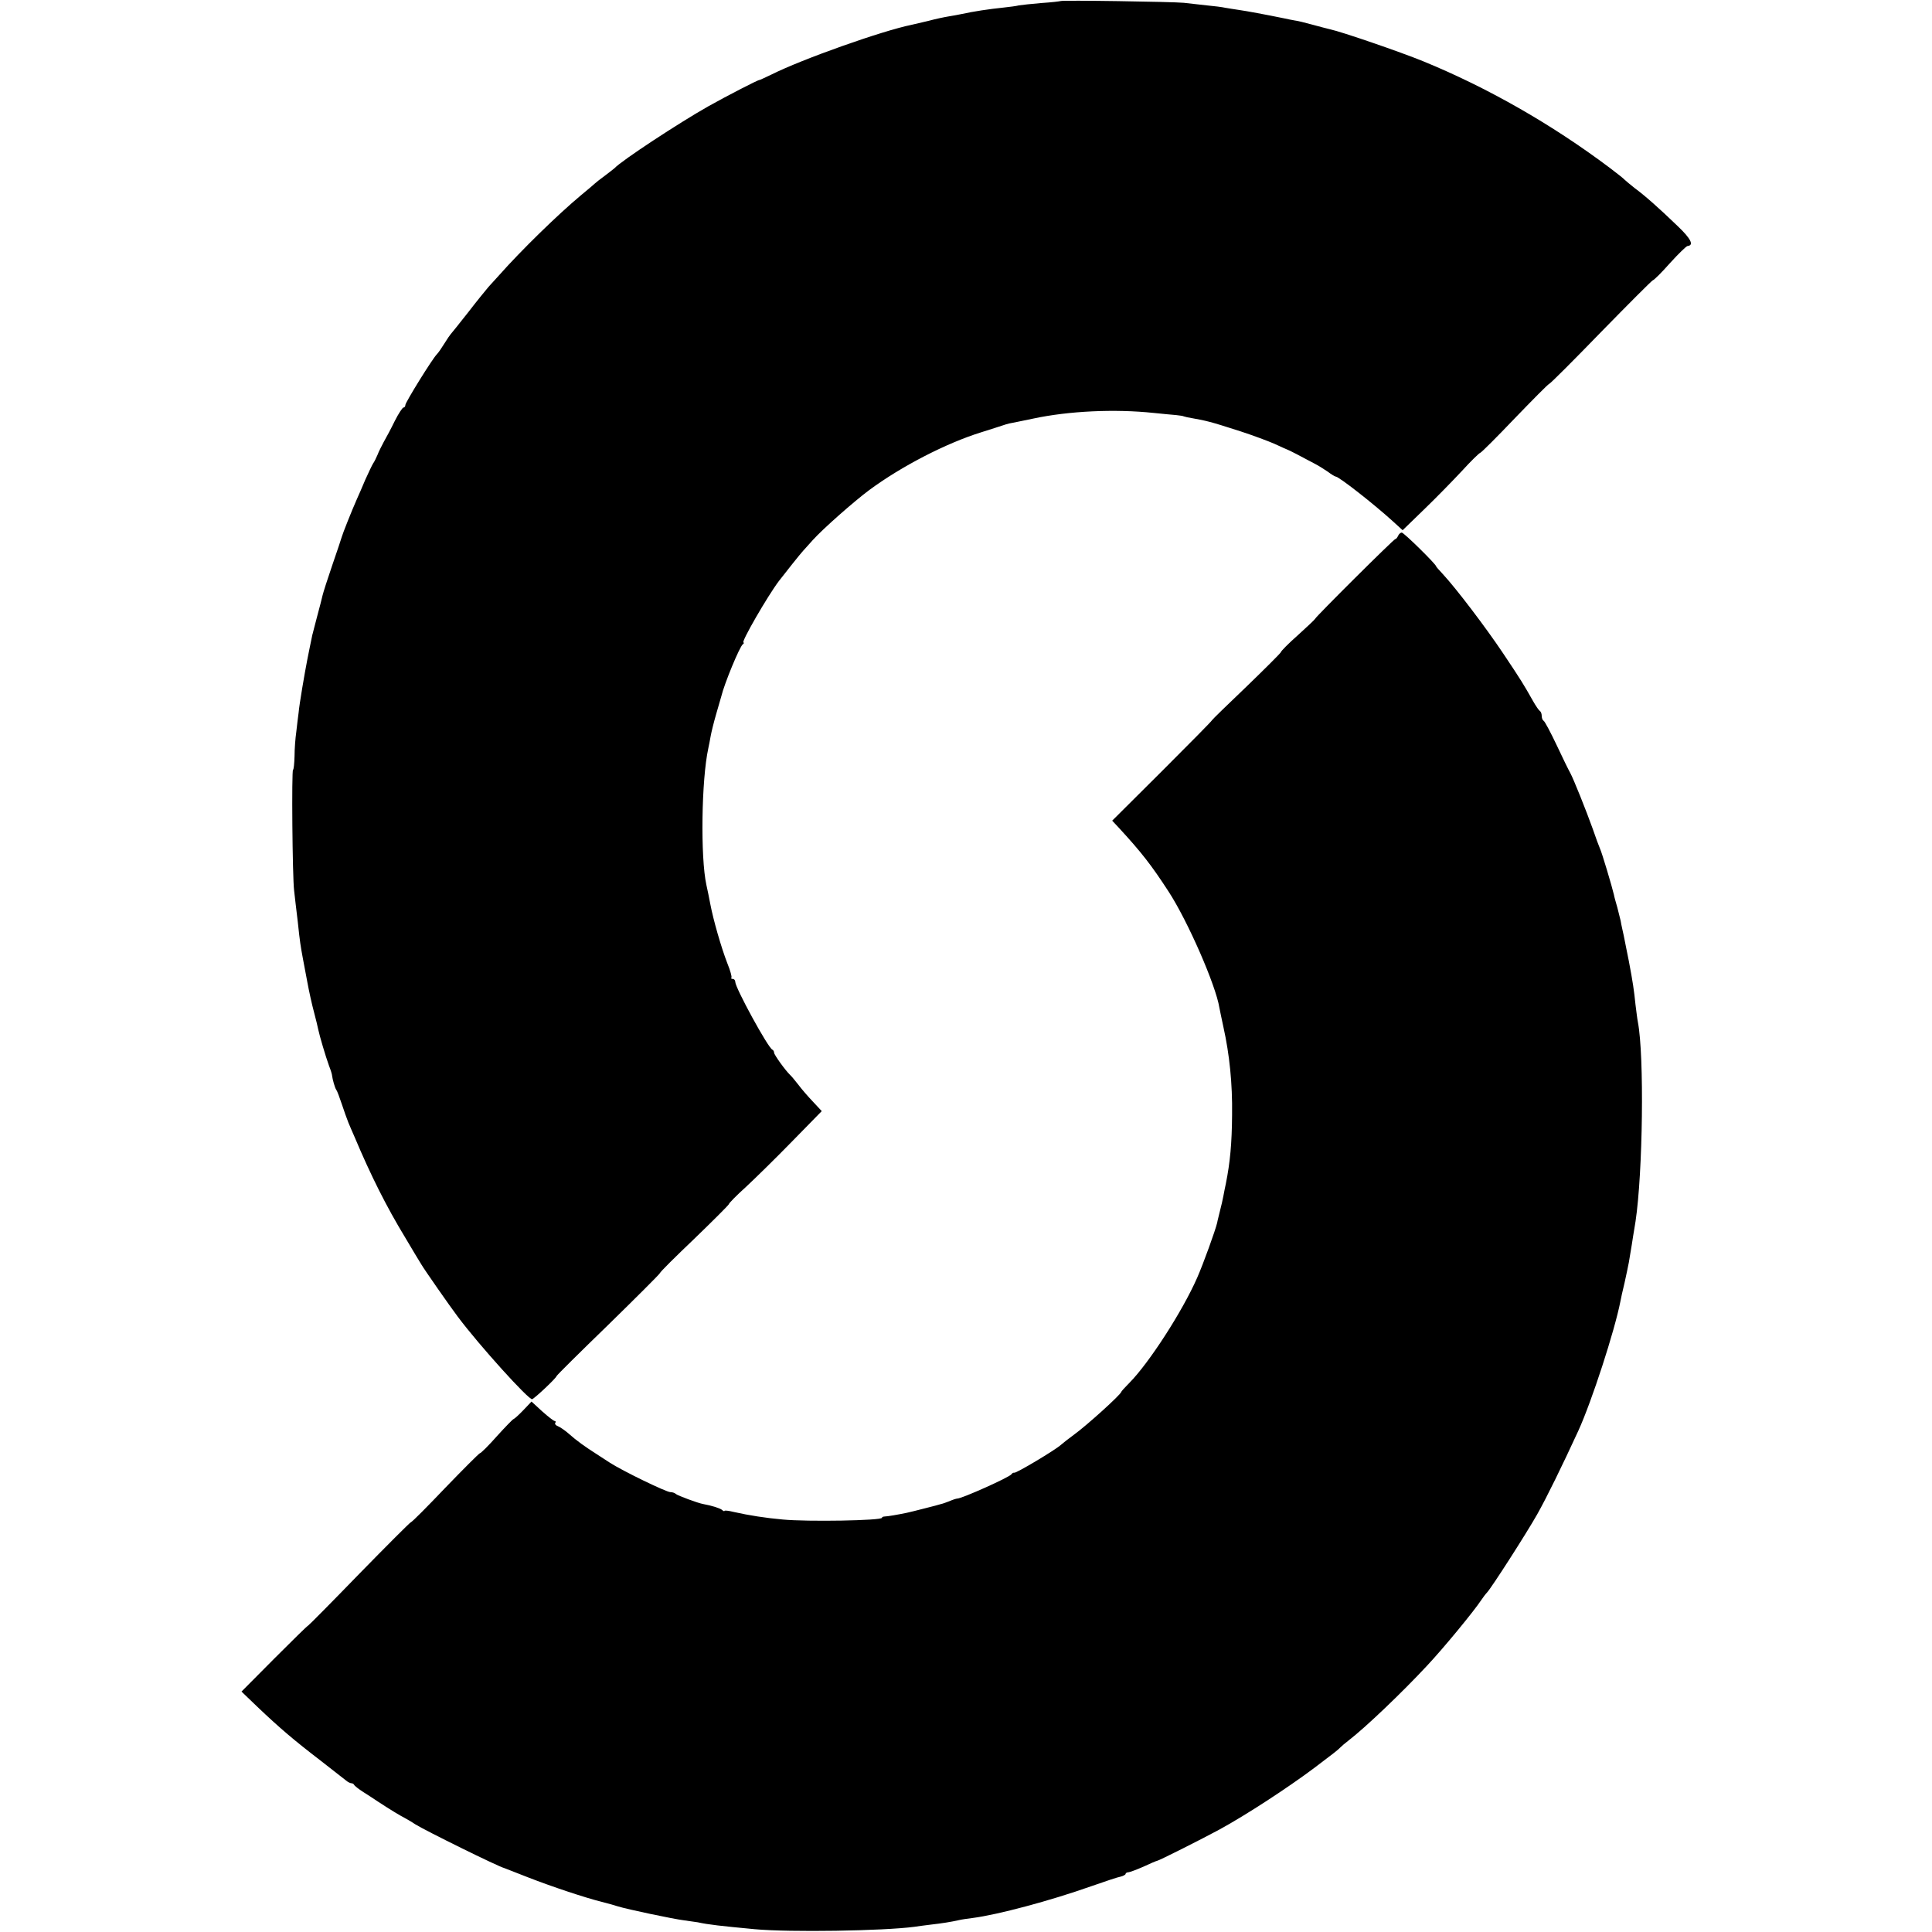
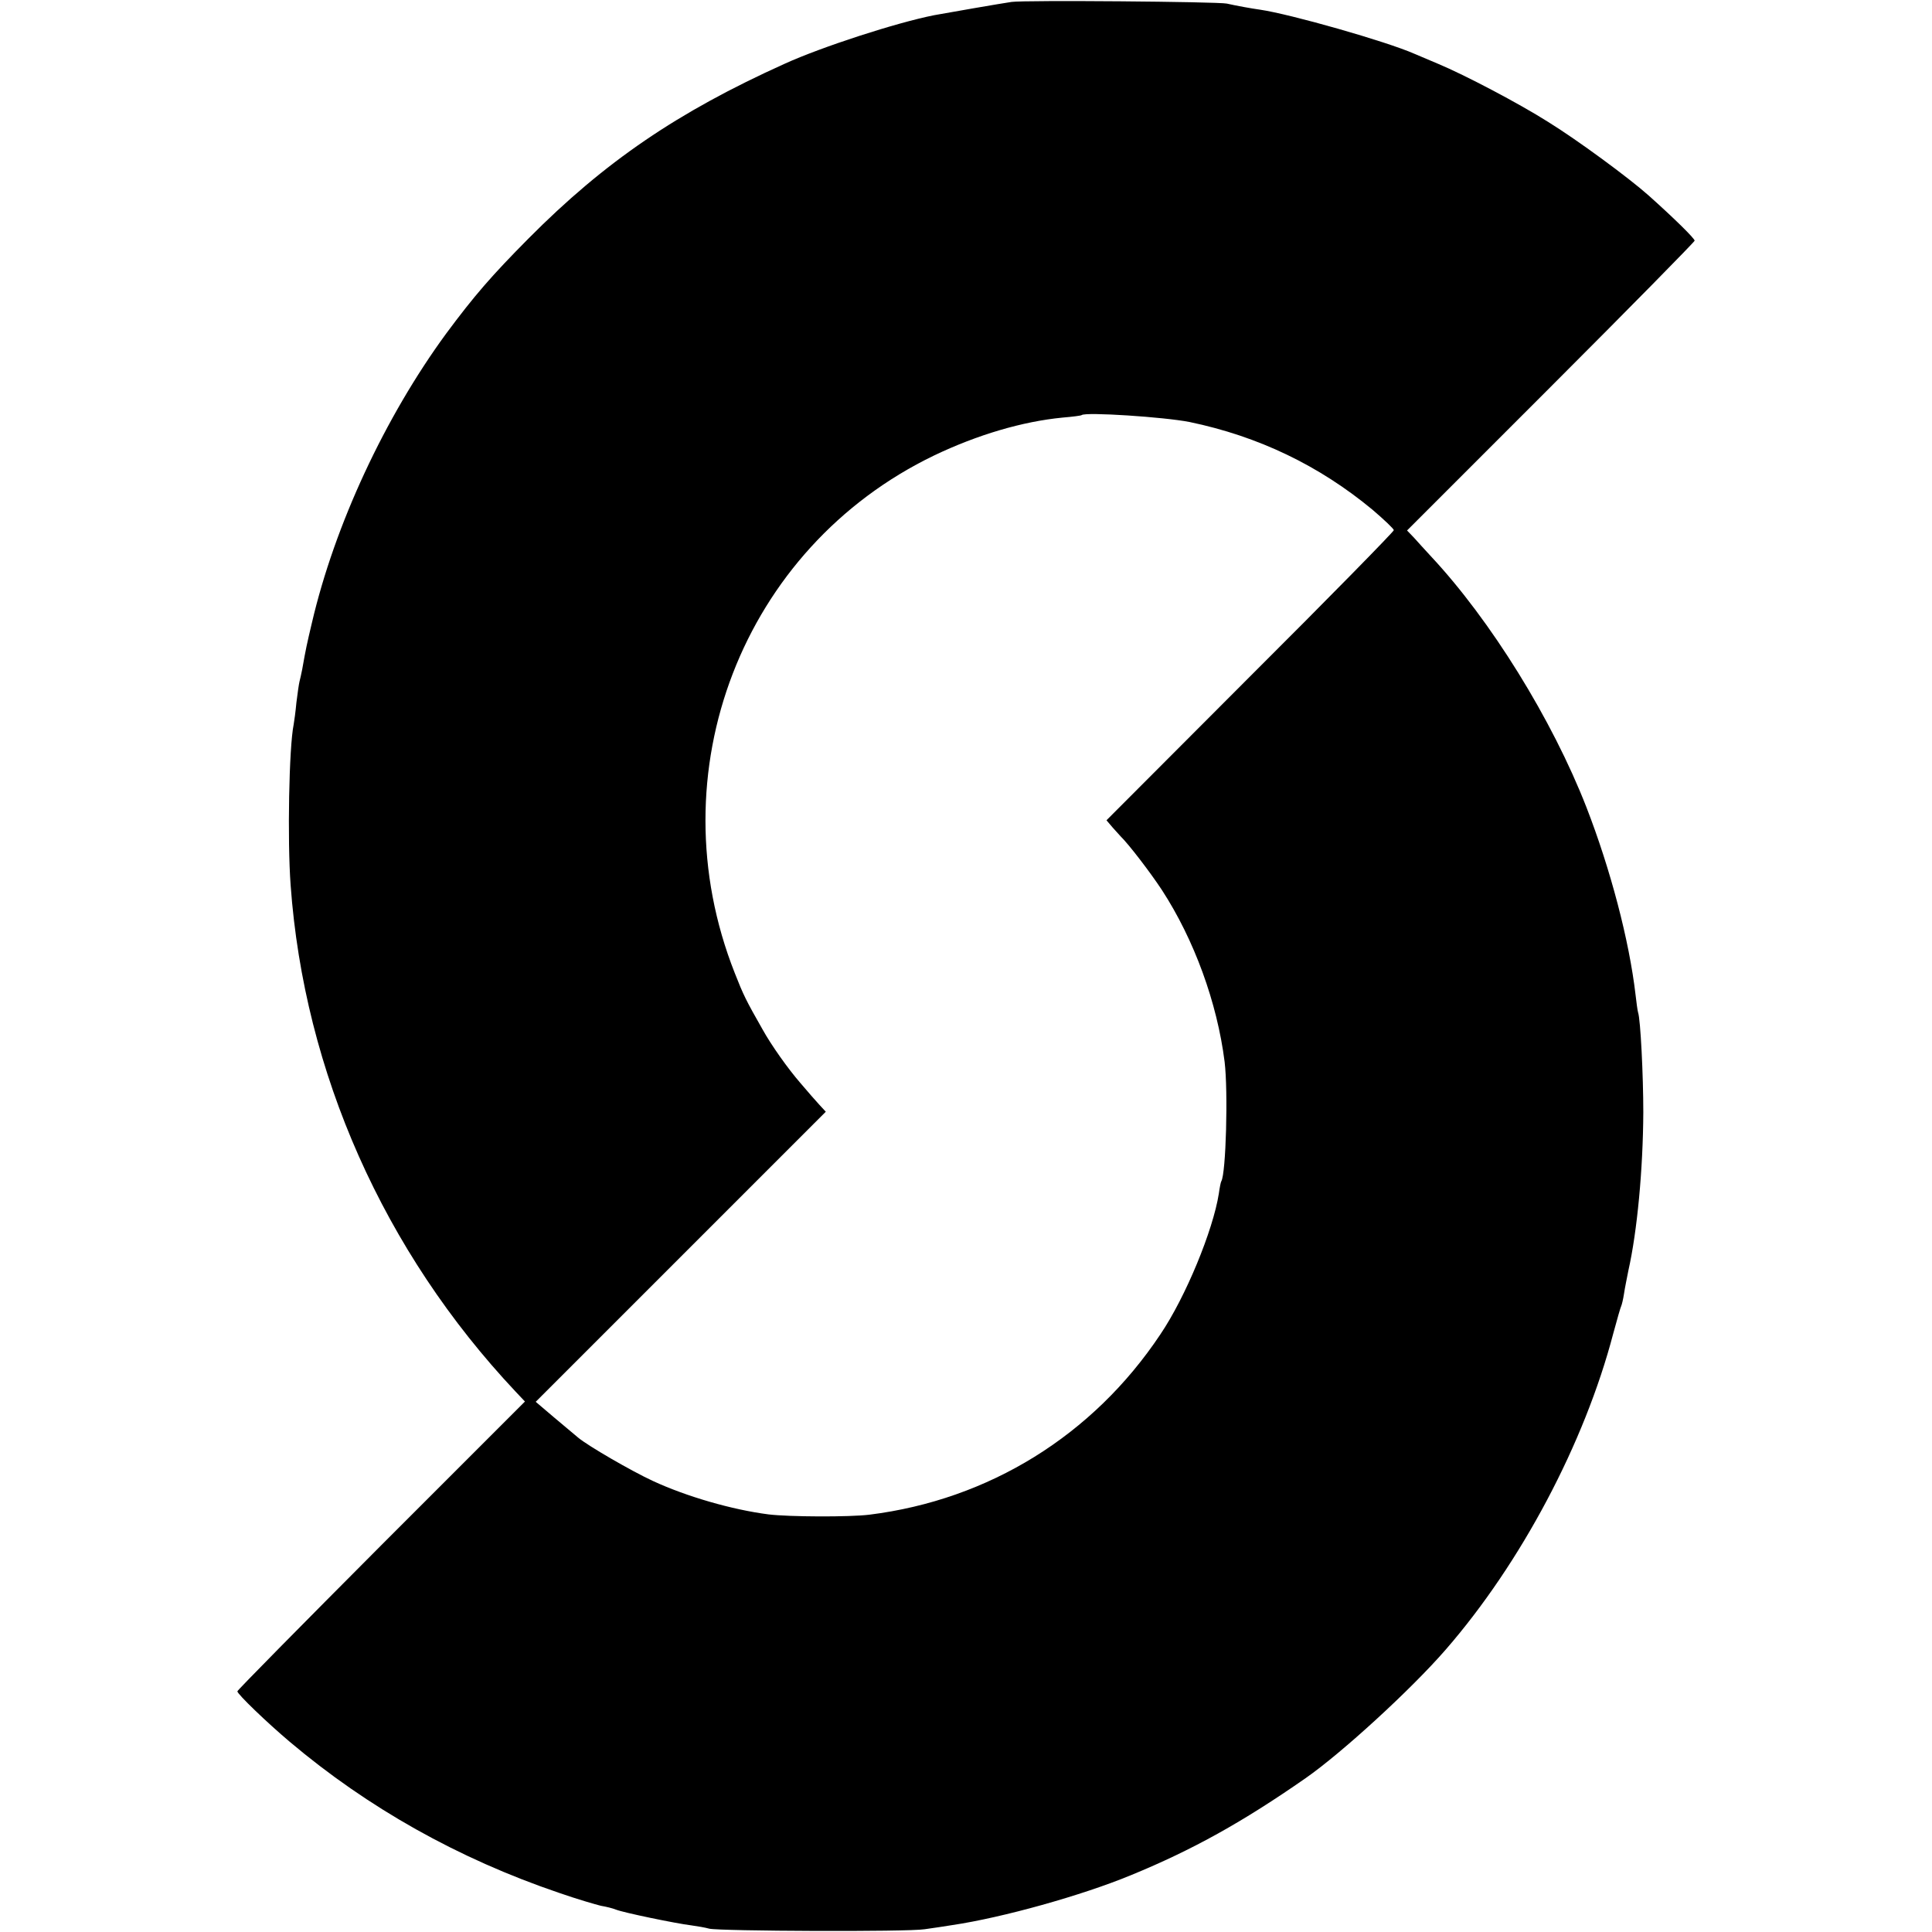
- <svg xmlns="http://www.w3.org/2000/svg" version="1.0" width="896pt" height="896pt" viewBox="0 0 896 896" preserveAspectRatio="xMidYMid meet">
-   <g transform="translate(0,896) scale(0.1,-0.1)" fill="#000000" stroke="none">
-     <path d="M4918 8955 c-2 -1 -41 -6 -88 -9 -47 -4 -94 -9 -105 -11 -11 -3 -42 -7 -70 -10 -68 -7 -141 -18 -195 -30 -14 -3 -41 -8 -60 -11 -19 -3 -62 -12 -95 -21 -33 -8 -68 -16 -77 -18 -134 -27 -508 -159 -653 -232 -27 -13 -51 -24 -53 -24 -4 2 -146 -71 -237 -122 -133 -75 -403 -252 -435 -287 -3 -3 -23 -18 -45 -35 -22 -16 -42 -32 -45 -35 -3 -3 -32 -28 -65 -55 -108 -90 -278 -256 -379 -370 -15 -16 -37 -41 -50 -55 -12 -14 -56 -68 -96 -120 -41 -52 -77 -97 -80 -100 -3 -3 -16 -22 -29 -43 -13 -21 -28 -43 -35 -50 -21 -21 -146 -223 -146 -235 0 -7 -4 -12 -9 -12 -4 0 -23 -28 -40 -62 -17 -35 -40 -78 -51 -97 -10 -19 -24 -46 -29 -60 -6 -14 -15 -33 -21 -41 -5 -8 -21 -42 -36 -75 -14 -33 -31 -73 -39 -90 -24 -54 -66 -160 -70 -175 -2 -8 -22 -67 -44 -131 -22 -64 -42 -127 -45 -140 -3 -13 -14 -57 -25 -97 -10 -40 -20 -75 -20 -77 -1 -3 -1 -6 -2 -7 -1 -6 -7 -34 -13 -63 -3 -16 -8 -41 -11 -55 -12 -61 -37 -207 -40 -244 -3 -23 -8 -63 -11 -91 -4 -27 -8 -78 -8 -112 -1 -35 -4 -63 -7 -63 -7 0 -3 -496 5 -560 3 -25 10 -90 17 -145 10 -96 13 -112 24 -172 3 -16 12 -63 20 -106 8 -44 22 -107 31 -140 9 -34 18 -71 20 -82 6 -29 34 -124 50 -168 8 -20 14 -40 14 -45 2 -17 13 -58 20 -67 4 -5 15 -35 25 -65 10 -30 24 -70 31 -87 8 -18 20 -48 28 -65 75 -178 148 -324 235 -467 31 -52 64 -108 75 -125 14 -24 131 -192 168 -241 100 -134 331 -389 346 -384 13 5 112 98 113 107 1 4 109 111 239 237 130 127 238 235 240 240 1 6 74 78 160 160 86 83 158 155 160 160 1 6 37 42 79 80 42 39 138 133 214 211 l138 141 -41 44 c-23 24 -54 60 -68 79 -15 19 -32 40 -38 45 -21 20 -74 93 -74 103 0 6 -4 12 -8 14 -20 8 -172 287 -172 314 0 8 -5 14 -12 14 -6 0 -9 3 -6 6 3 3 -5 33 -19 67 -28 72 -65 201 -79 275 -6 30 -12 63 -18 88 -28 128 -23 488 9 634 3 14 8 39 11 57 3 17 14 62 25 100 11 37 22 75 24 83 14 59 86 233 100 242 5 4 7 8 3 8 -13 0 112 216 164 285 26 34 104 132 113 141 5 6 26 28 45 50 47 52 191 179 261 231 150 111 358 218 519 268 47 15 92 29 100 32 8 3 22 7 30 9 8 1 59 12 113 23 164 35 377 45 557 26 41 -4 89 -9 105 -10 17 -2 32 -4 35 -6 3 -1 10 -3 15 -4 99 -18 100 -18 250 -66 55 -18 125 -44 155 -57 30 -14 57 -26 60 -27 5 -1 65 -32 130 -67 14 -7 39 -23 57 -35 17 -13 34 -23 37 -23 15 0 177 -127 265 -207 l46 -42 100 97 c55 53 134 134 175 178 41 45 80 83 85 84 6 2 78 74 160 160 83 86 155 159 160 160 6 2 114 110 240 240 127 130 235 238 240 240 6 1 42 37 80 80 39 43 75 78 81 79 31 3 17 33 -45 92 -88 85 -154 143 -199 176 -20 16 -41 33 -47 39 -5 6 -37 31 -70 56 -269 202 -567 372 -865 494 -108 44 -379 137 -431 148 -13 3 -51 13 -84 22 -33 9 -69 18 -80 19 -11 2 -33 6 -50 10 -83 17 -174 34 -210 39 -22 3 -50 8 -63 10 -13 3 -51 8 -85 11 -34 4 -82 9 -107 12 -50 5 -567 13 -572 8z" />
-     <path d="M6484 6475 c-4 -8 -9 -15 -13 -15 -7 0 -370 -361 -372 -370 -1 -3 -36 -36 -79 -75 -43 -38 -79 -74 -80 -80 -2 -5 -74 -77 -160 -160 -86 -82 -158 -152 -159 -155 0 -3 -105 -109 -232 -236 l-231 -230 29 -31 c106 -115 152 -174 232 -297 90 -138 220 -437 236 -539 2 -12 11 -53 19 -91 28 -126 42 -262 40 -406 -1 -133 -9 -220 -29 -320 -3 -14 -8 -38 -11 -55 -3 -16 -10 -48 -16 -70 -5 -22 -12 -47 -13 -55 -8 -35 -64 -190 -93 -256 -68 -155 -223 -395 -314 -487 -21 -21 -38 -40 -38 -42 0 -11 -160 -156 -221 -200 -22 -16 -49 -37 -59 -46 -25 -23 -207 -132 -216 -129 -4 1 -10 -2 -13 -7 -9 -14 -230 -113 -252 -113 -4 0 -20 -5 -36 -12 -15 -6 -32 -12 -38 -13 -5 -2 -39 -11 -75 -20 -36 -9 -74 -19 -85 -21 -38 -8 -90 -17 -102 -17 -7 0 -13 -3 -13 -6 0 -13 -345 -19 -460 -8 -79 7 -156 19 -227 35 -24 6 -43 8 -43 5 0 -3 -6 -1 -12 5 -11 8 -45 19 -88 27 -23 4 -117 39 -125 46 -5 5 -16 9 -26 9 -19 0 -219 97 -280 136 -24 16 -51 33 -60 39 -54 34 -98 66 -129 94 -19 17 -43 33 -53 37 -9 3 -15 10 -12 15 4 5 2 9 -3 9 -4 0 -30 20 -58 45 l-49 45 -38 -40 c-21 -22 -41 -40 -45 -41 -4 -1 -38 -36 -77 -79 -38 -43 -74 -79 -80 -80 -5 -2 -77 -74 -160 -160 -82 -86 -154 -159 -160 -160 -5 -2 -113 -110 -240 -240 -126 -130 -233 -238 -236 -239 -3 0 -74 -70 -157 -153 l-152 -153 75 -72 c102 -97 169 -154 289 -246 55 -43 109 -85 119 -93 9 -8 21 -14 26 -14 5 0 11 -3 13 -7 2 -5 21 -20 43 -34 22 -14 53 -34 69 -45 55 -36 101 -64 121 -74 11 -6 34 -19 50 -30 44 -28 388 -198 415 -204 3 -1 52 -20 110 -43 108 -42 260 -93 340 -113 25 -6 59 -16 75 -21 45 -14 259 -59 308 -65 23 -3 51 -7 63 -9 50 -11 106 -17 264 -32 163 -15 595 -8 740 11 14 2 48 7 75 10 53 6 97 13 132 21 12 3 40 7 64 10 116 15 360 80 549 147 63 22 125 43 138 45 12 3 22 9 22 12 0 4 6 8 13 8 6 0 38 12 70 26 32 15 60 27 63 27 7 0 208 101 289 145 123 67 316 193 439 285 90 68 112 85 121 95 6 6 23 21 39 33 77 59 249 223 366 349 75 80 215 250 250 303 8 12 20 28 26 34 21 22 182 273 233 363 44 78 116 225 191 388 62 136 168 462 195 600 2 11 10 49 19 85 8 36 17 79 20 95 14 82 16 97 20 123 3 15 7 45 11 67 34 226 41 769 11 925 -3 14 -7 50 -11 80 -7 68 -12 103 -31 203 -9 42 -17 87 -20 100 -2 12 -7 33 -10 47 -3 14 -7 32 -8 40 -2 8 -9 35 -15 60 -7 25 -15 52 -16 60 -8 35 -56 197 -65 215 -5 11 -20 52 -33 90 -30 84 -90 234 -105 261 -6 10 -35 69 -63 129 -29 61 -56 112 -61 113 -4 2 -8 12 -8 22 0 10 -4 20 -8 22 -4 2 -19 23 -33 48 -43 76 -51 90 -138 220 -81 121 -217 300 -280 368 -17 18 -31 34 -31 36 0 9 -149 156 -159 156 -6 0 -14 -7 -17 -15z" />
+ <svg xmlns="http://www.w3.org/2000/svg" version="1.0" width="700pt" height="700pt" viewBox="0 0 700 700" preserveAspectRatio="xMidYMid meet">
+   <g transform="translate(0,700) scale(0.1,-0.1)" fill="#000000" stroke="none">
+     <path d="M3665 6993 c-35 -5 -237 -40 -280 -48 -137 -27 -408 -115 -542 -176 -388 -175 -652 -355 -928 -633 -135 -136 -197 -208 -298 -344 -222 -303 -404 -693 -487 -1049 -18 -76 -22 -94 -35 -168 -3 -16 -8 -37 -10 -45 -2 -8 -7 -42 -11 -75 -3 -33 -8 -69 -10 -80 -17 -83 -23 -419 -11 -582 49 -679 338 -1328 815 -1835 l34 -36 -521 -521 c-286 -287 -521 -525 -521 -529 0 -10 107 -113 190 -183 283 -239 610 -423 975 -547 66 -23 135 -43 152 -47 18 -3 43 -9 55 -14 28 -11 216 -50 273 -57 22 -3 51 -8 65 -12 40 -9 719 -12 780 -2 30 4 75 11 100 15 182 27 469 107 648 181 224 92 405 193 632 351 132 92 383 322 508 466 273 314 503 748 607 1145 14 52 27 97 29 100 2 4 7 24 10 44 3 21 11 59 16 85 32 142 53 367 54 573 0 132 -10 337 -19 362 -2 7 -6 36 -9 63 -23 198 -91 456 -178 680 -124 318 -347 678 -564 910 -20 22 -48 52 -61 67 l-25 26 521 521 c287 287 521 525 521 529 0 8 -73 80 -167 164 -72 64 -258 201 -365 267 -106 67 -300 169 -398 210 -30 13 -68 29 -85 36 -102 45 -450 144 -560 160 -29 4 -85 14 -120 22 -33 7 -733 13 -780 6z m645 -1522 c250 -52 470 -158 663 -318 42 -36 77 -69 77 -74 0 -5 -234 -244 -521 -530 l-520 -521 23 -27 c13 -14 25 -28 28 -31 29 -28 108 -131 150 -195 117 -180 200 -408 227 -622 13 -108 5 -405 -12 -433 -2 -3 -6 -23 -9 -45 -21 -133 -120 -374 -212 -510 -244 -366 -621 -599 -1054 -653 -73 -9 -290 -8 -365 1 -133 17 -298 65 -419 121 -78 36 -235 127 -271 157 -11 9 -50 42 -87 73 l-67 57 525 525 526 526 -24 26 c-24 27 -28 31 -68 78 -46 53 -106 138 -137 194 -61 107 -70 126 -101 205 -287 726 27 1540 723 1875 157 75 320 123 465 137 36 3 67 7 69 9 14 12 300 -7 391 -25z" />
  </g>
</svg>
